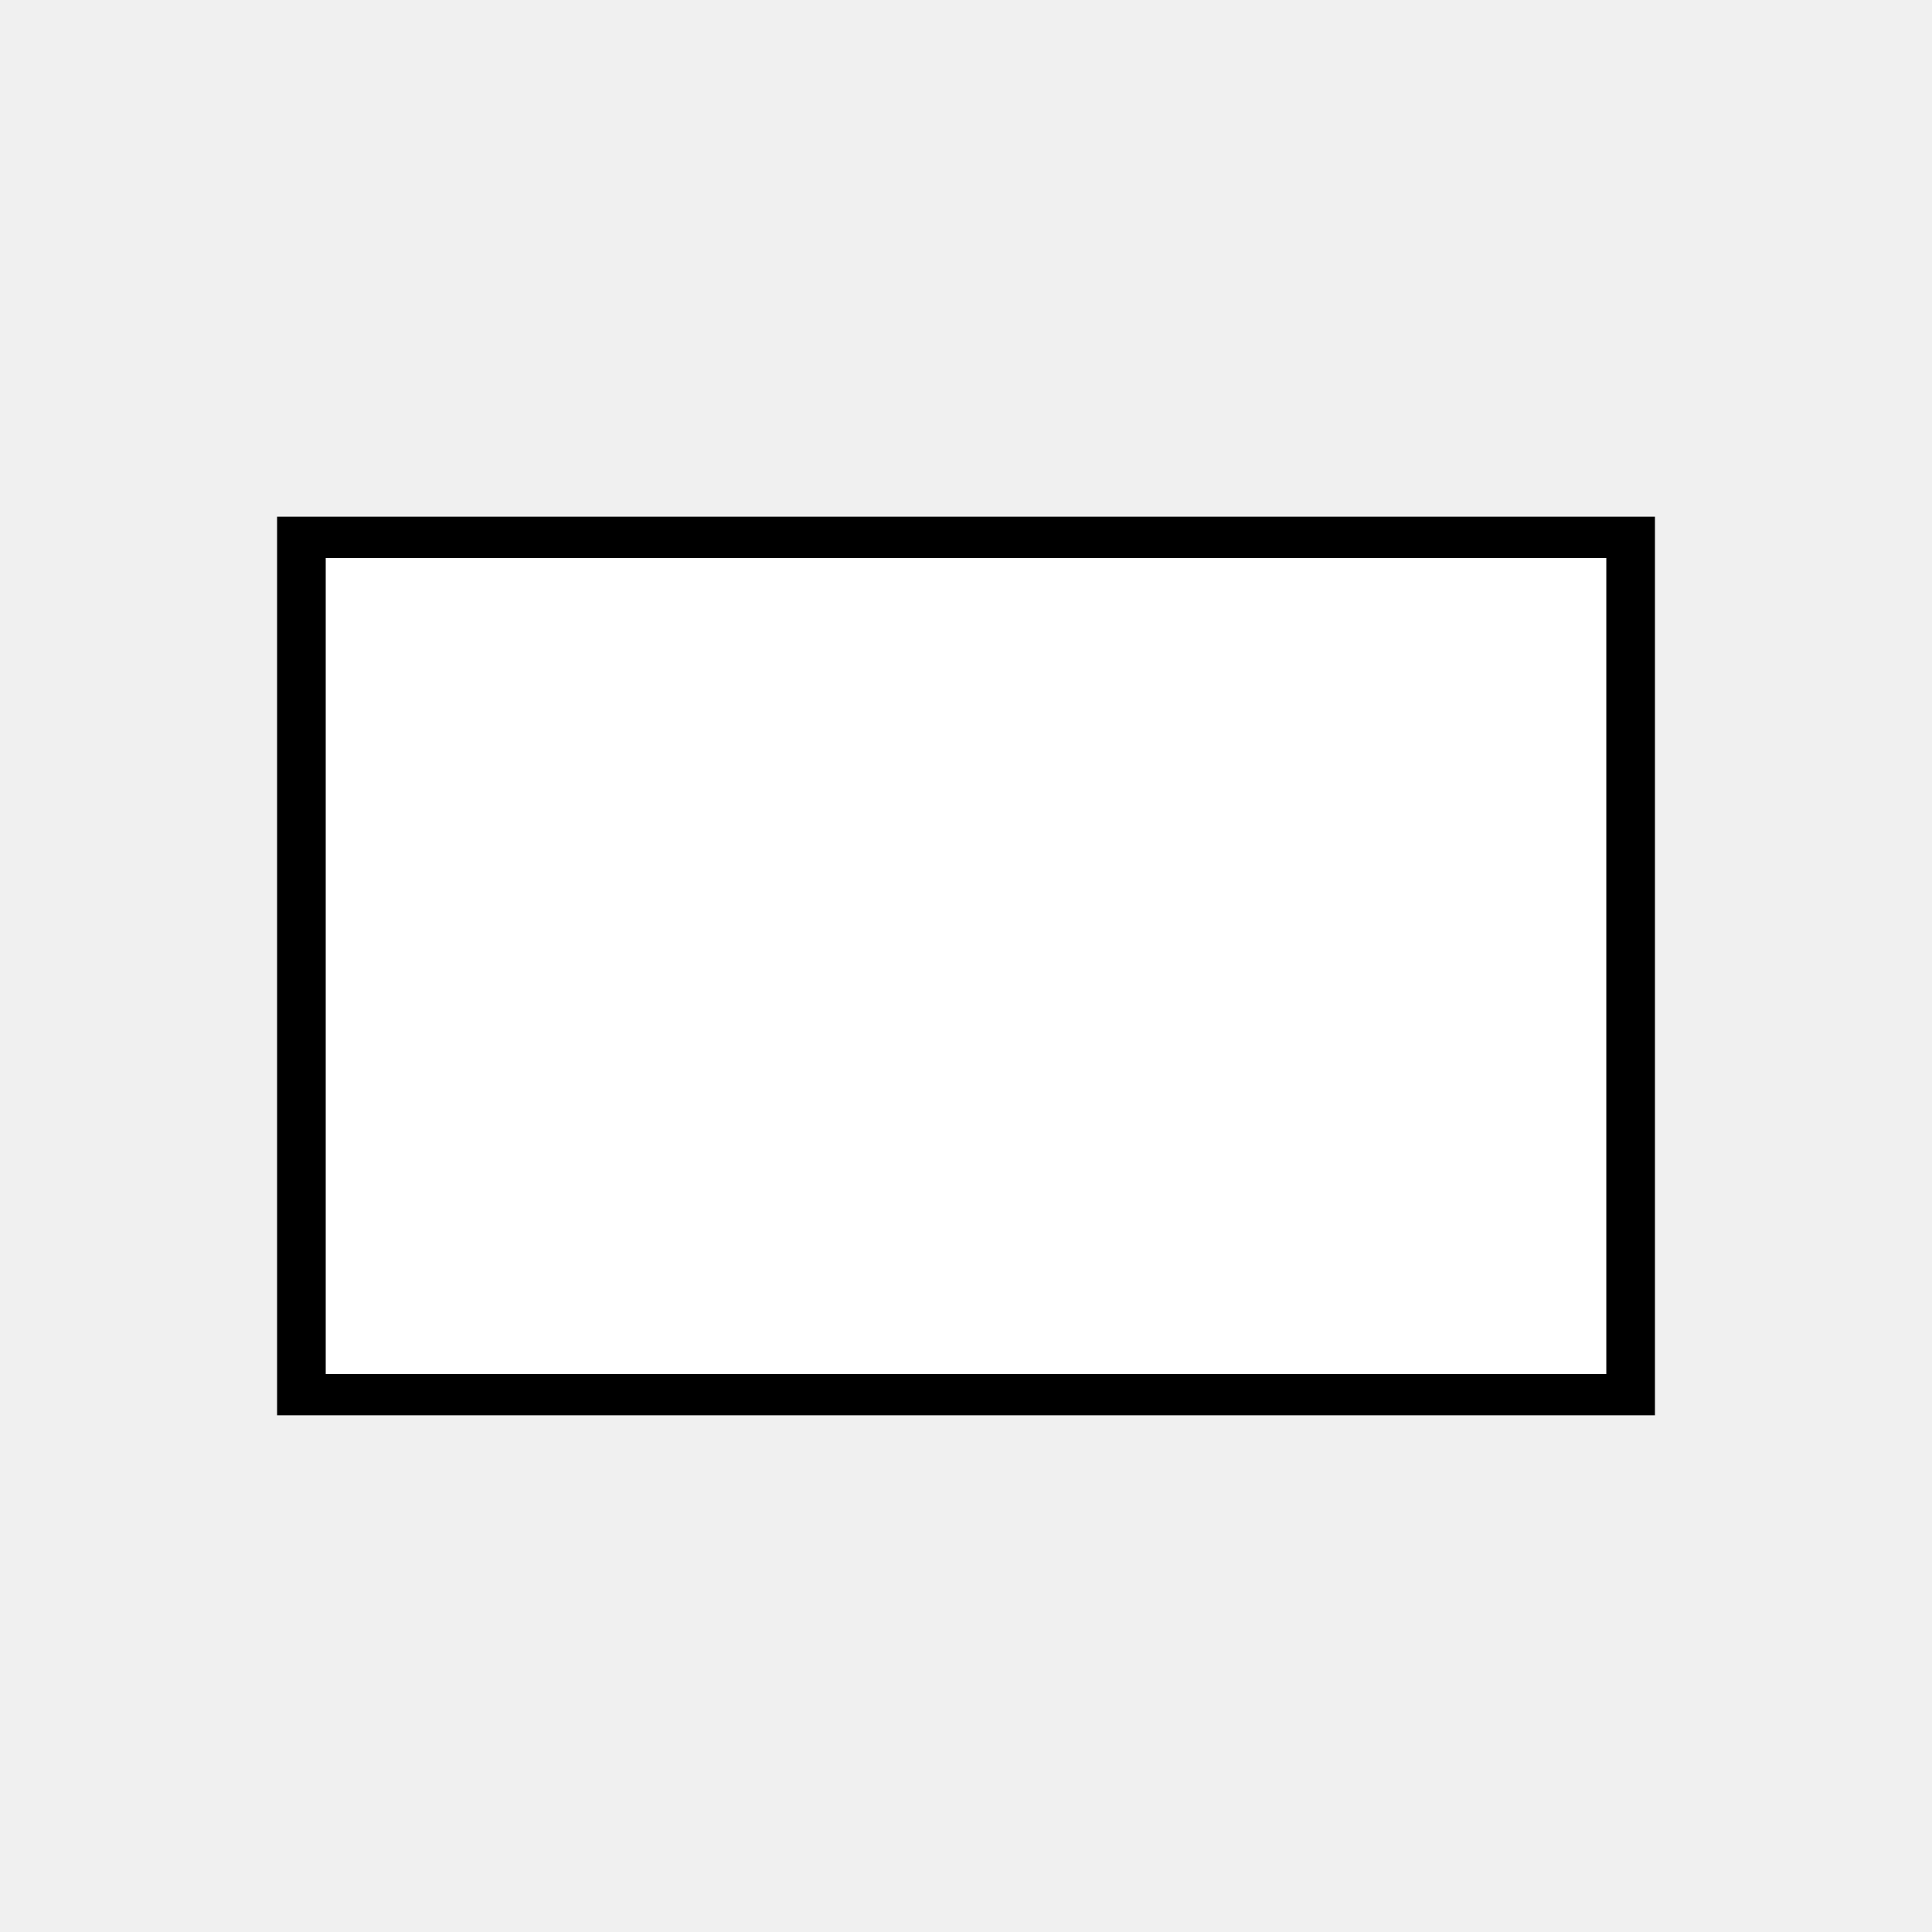
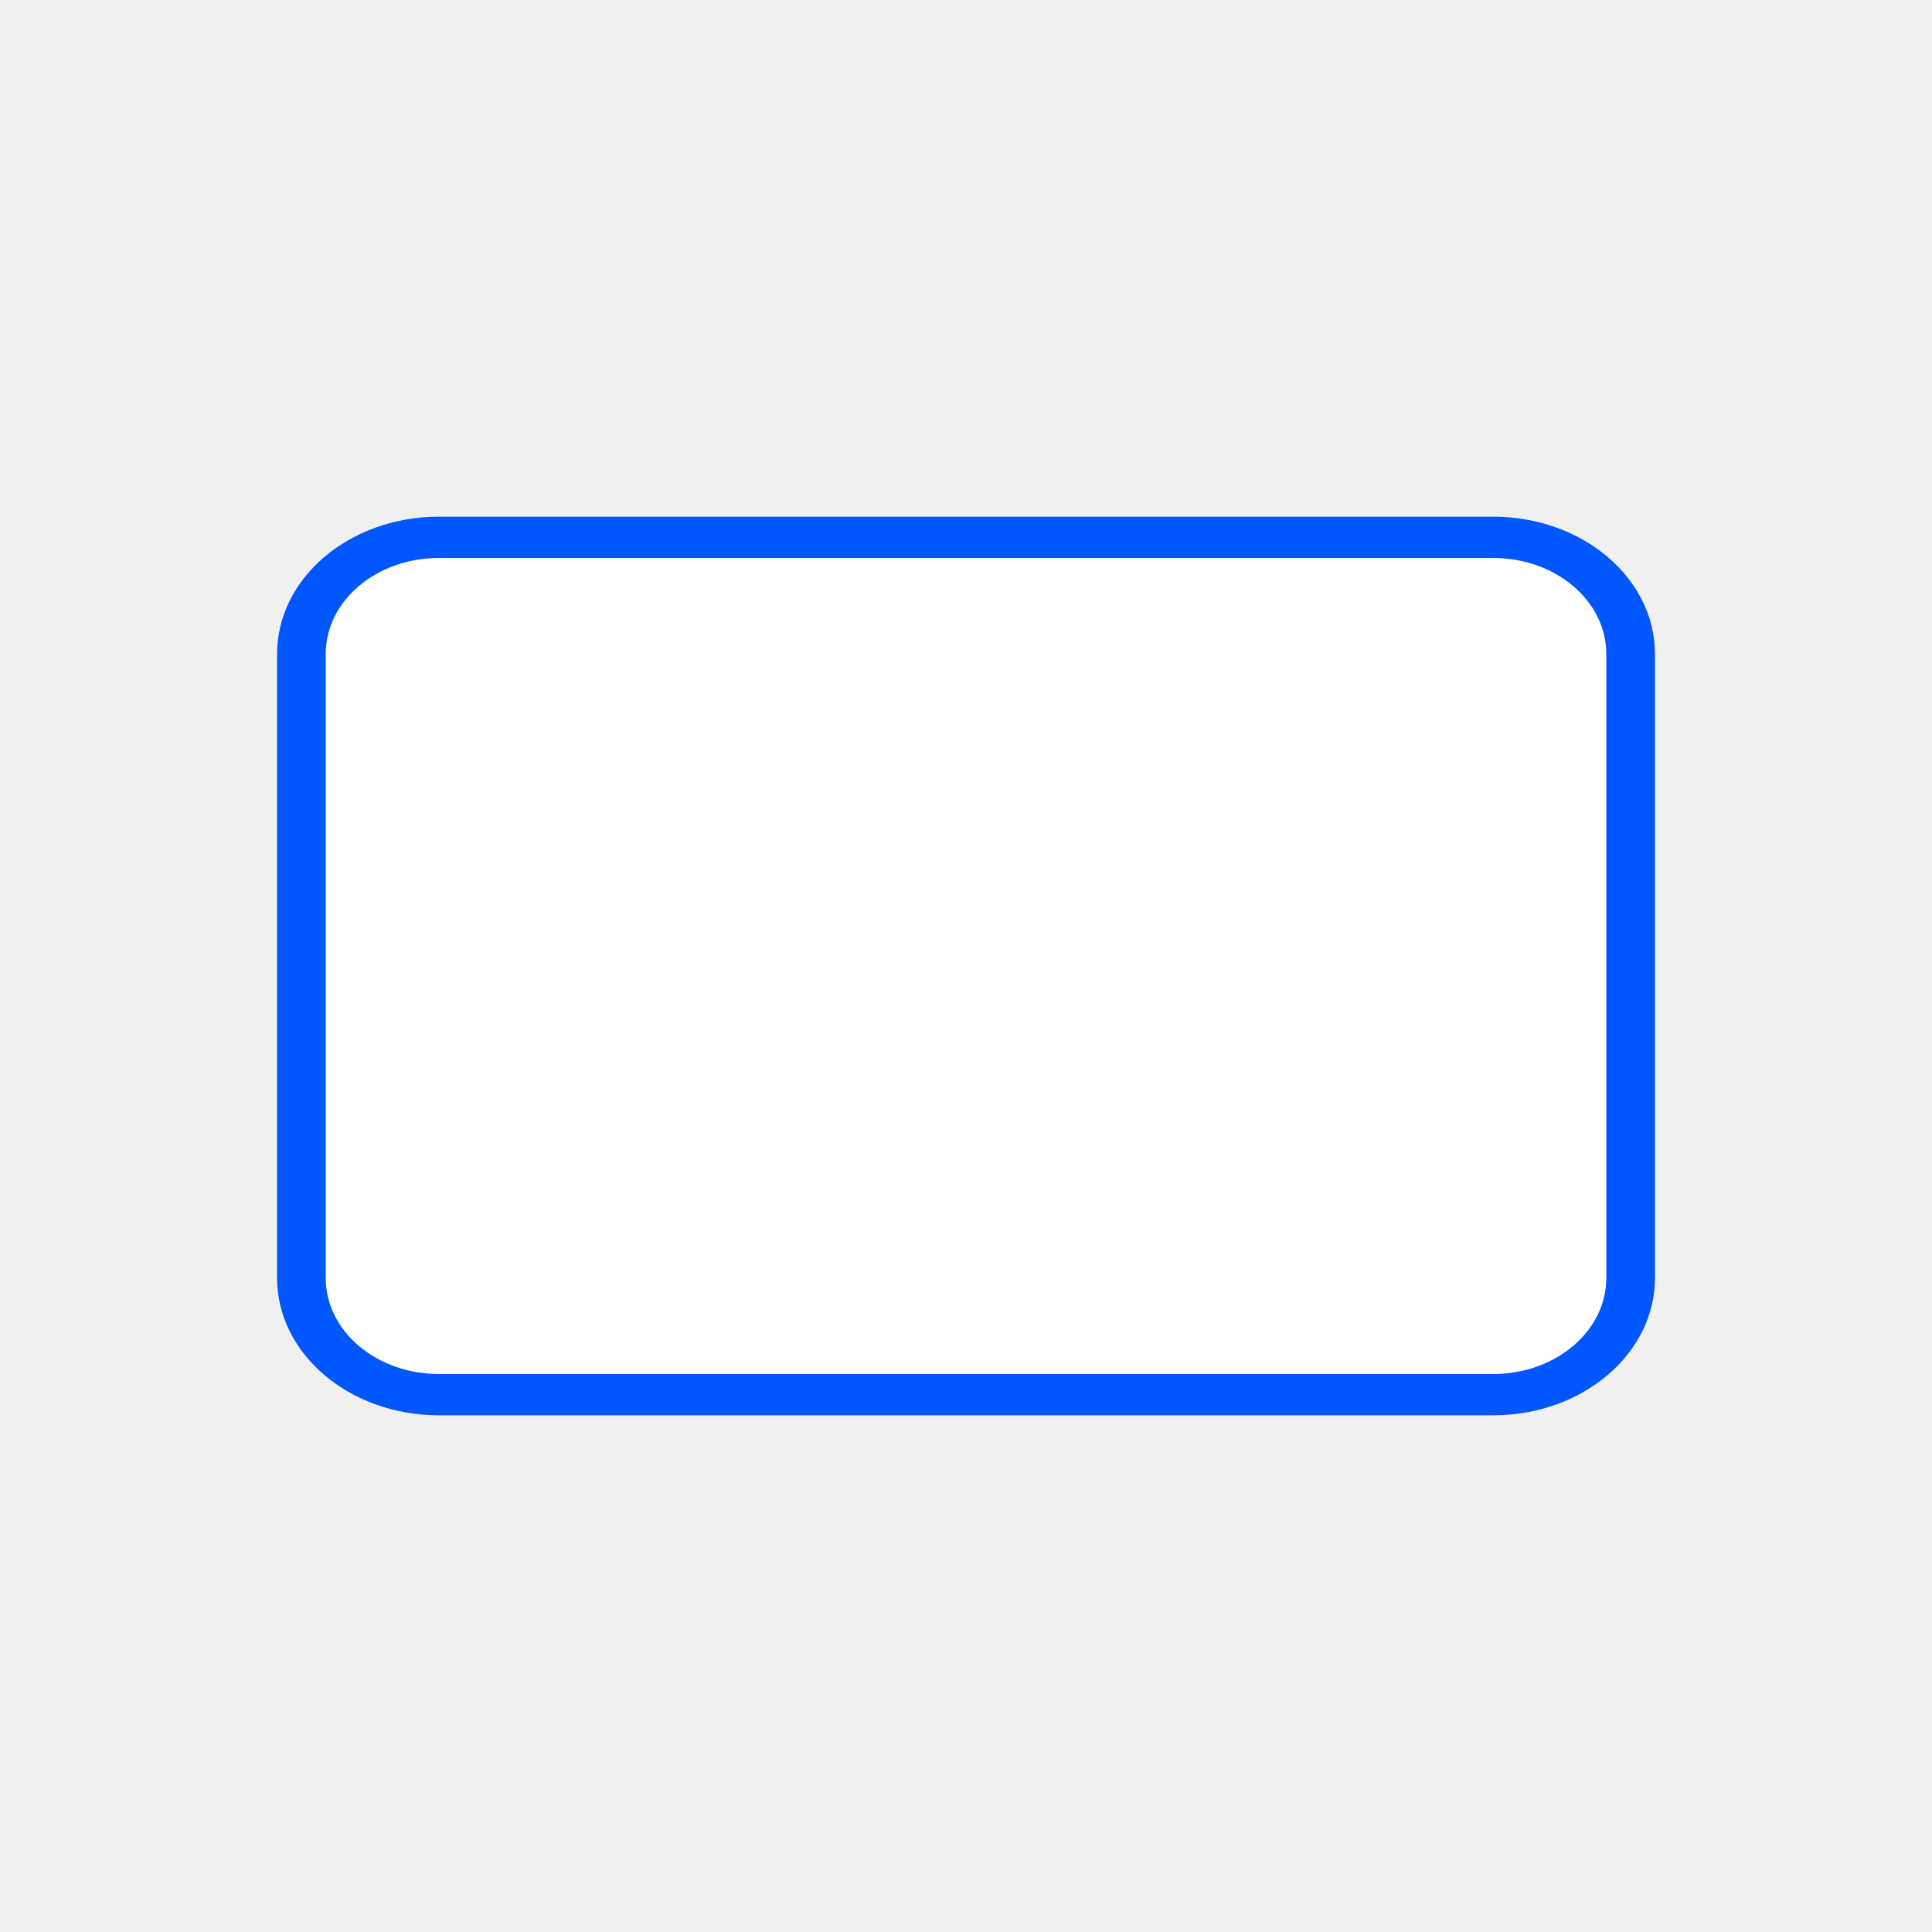
<svg xmlns="http://www.w3.org/2000/svg" version="1.1" id="svg8" x="0px" y="0px" viewBox="0 0 125 125" xml:space="preserve" width="125" height="125">
  <defs id="defs1414">
    <clipPath clipPathUnits="userSpaceOnUse" id="clipPath1082">
      <g id="use1084">
        <g id="g888">
          <rect style="fill:#ff0000;fill-opacity:1;stroke:none;stroke-width:0.22;stroke-miterlimit:4;stroke-dasharray:none;stroke-opacity:1" id="rect878" width="5.8" height="18.323" x="47.361" y="61.184" ry="2.552" />
          <rect style="fill:#ffffff;fill-opacity:1;stroke:none;stroke-width:0.438;stroke-miterlimit:4;stroke-dasharray:none;stroke-opacity:1" id="rect880" width="5.821" height="13.953" x="47.361" y="61.184" ry="1.892" rx="0" />
          <rect style="fill:#ff0000;fill-opacity:1;stroke:none;stroke-width:0.438;stroke-miterlimit:4;stroke-dasharray:none;stroke-opacity:1" id="rect882" width="5.695" height="11.605" x="47.361" y="61.184" ry="1.892" rx="0" />
          <rect style="fill:#ffffff;fill-opacity:1;stroke:none;stroke-width:0.438;stroke-miterlimit:4;stroke-dasharray:none;stroke-opacity:1" id="rect884" width="5.709" height="6.812" x="47.361" y="61.184" ry="1.892" rx="0" />
          <rect style="fill:#ff0000;fill-opacity:1;stroke:none;stroke-width:0.438;stroke-miterlimit:4;stroke-dasharray:none;stroke-opacity:1" id="rect886" width="5.732" height="4.331" x="47.361" y="61.184" ry="1.496" rx="1.439" />
        </g>
      </g>
    </clipPath>
    <clipPath clipPathUnits="userSpaceOnUse" id="clipPath1158">
      <g id="use1160">
        <g id="g874" clip-path="url(#clipPath1082)">
          <g id="g872">
            <g id="g870">
              <rect style="fill:#ff0000;fill-opacity:1;stroke:none;stroke-width:0.22;stroke-miterlimit:4;stroke-dasharray:none;stroke-opacity:1" id="rect860" width="5.8" height="18.323" x="47.361" y="61.184" ry="2.552" />
              <rect style="fill:#ffffff;fill-opacity:1;stroke:none;stroke-width:0.438;stroke-miterlimit:4;stroke-dasharray:none;stroke-opacity:1" id="rect862" width="5.821" height="13.953" x="47.361" y="61.184" ry="1.892" rx="0" />
              <rect style="fill:#ff0000;fill-opacity:1;stroke:none;stroke-width:0.438;stroke-miterlimit:4;stroke-dasharray:none;stroke-opacity:1" id="rect864" width="5.695" height="11.605" x="47.361" y="61.184" ry="1.892" rx="0" />
              <rect style="fill:#ffffff;fill-opacity:1;stroke:none;stroke-width:0.438;stroke-miterlimit:4;stroke-dasharray:none;stroke-opacity:1" id="rect866" width="5.709" height="6.812" x="47.361" y="61.184" ry="1.892" rx="0" />
              <rect style="fill:#ff0000;fill-opacity:1;stroke:none;stroke-width:0.438;stroke-miterlimit:4;stroke-dasharray:none;stroke-opacity:1" id="rect868" width="5.732" height="4.331" x="47.361" y="61.184" ry="1.496" rx="1.439" />
            </g>
          </g>
        </g>
      </g>
    </clipPath>
    <clipPath clipPathUnits="userSpaceOnUse" id="clipPath1168">
      <rect style="fill:none;fill-opacity:1;stroke:#000000;stroke-width:0.22;stroke-miterlimit:4;stroke-dasharray:none;stroke-opacity:1" id="rect1170" width="5.776" height="17.94" x="47.361" y="61.184" ry="2.552" rx="1.833" />
    </clipPath>
  </defs>
  <style type="text/css" id="style1393">
	.st0{fill:#FFEB1D;}
</style>
  <g id="g899" transform="matrix(1.741463,0,0,1.478261,-33.75134,-40.74957)">
-     <rect style="fill:#ffffff;fill-opacity:1;stroke:#000000;stroke-width:1.807;stroke-miterlimit:4;stroke-dasharray:none;stroke-opacity:1" id="rect906" width="49.384" height="37.522" x="30.579" y="51.084" ry="0" />
+     <rect style="fill:#ffffff;fill-opacity:1;stroke:#0057ff;stroke-width:1.807;stroke-miterlimit:4;stroke-dasharray:none;stroke-opacity:1" id="rect906" width="49.384" height="37.522" x="30.579" y="51.084" ry="5.104" />
  </g>
</svg>
